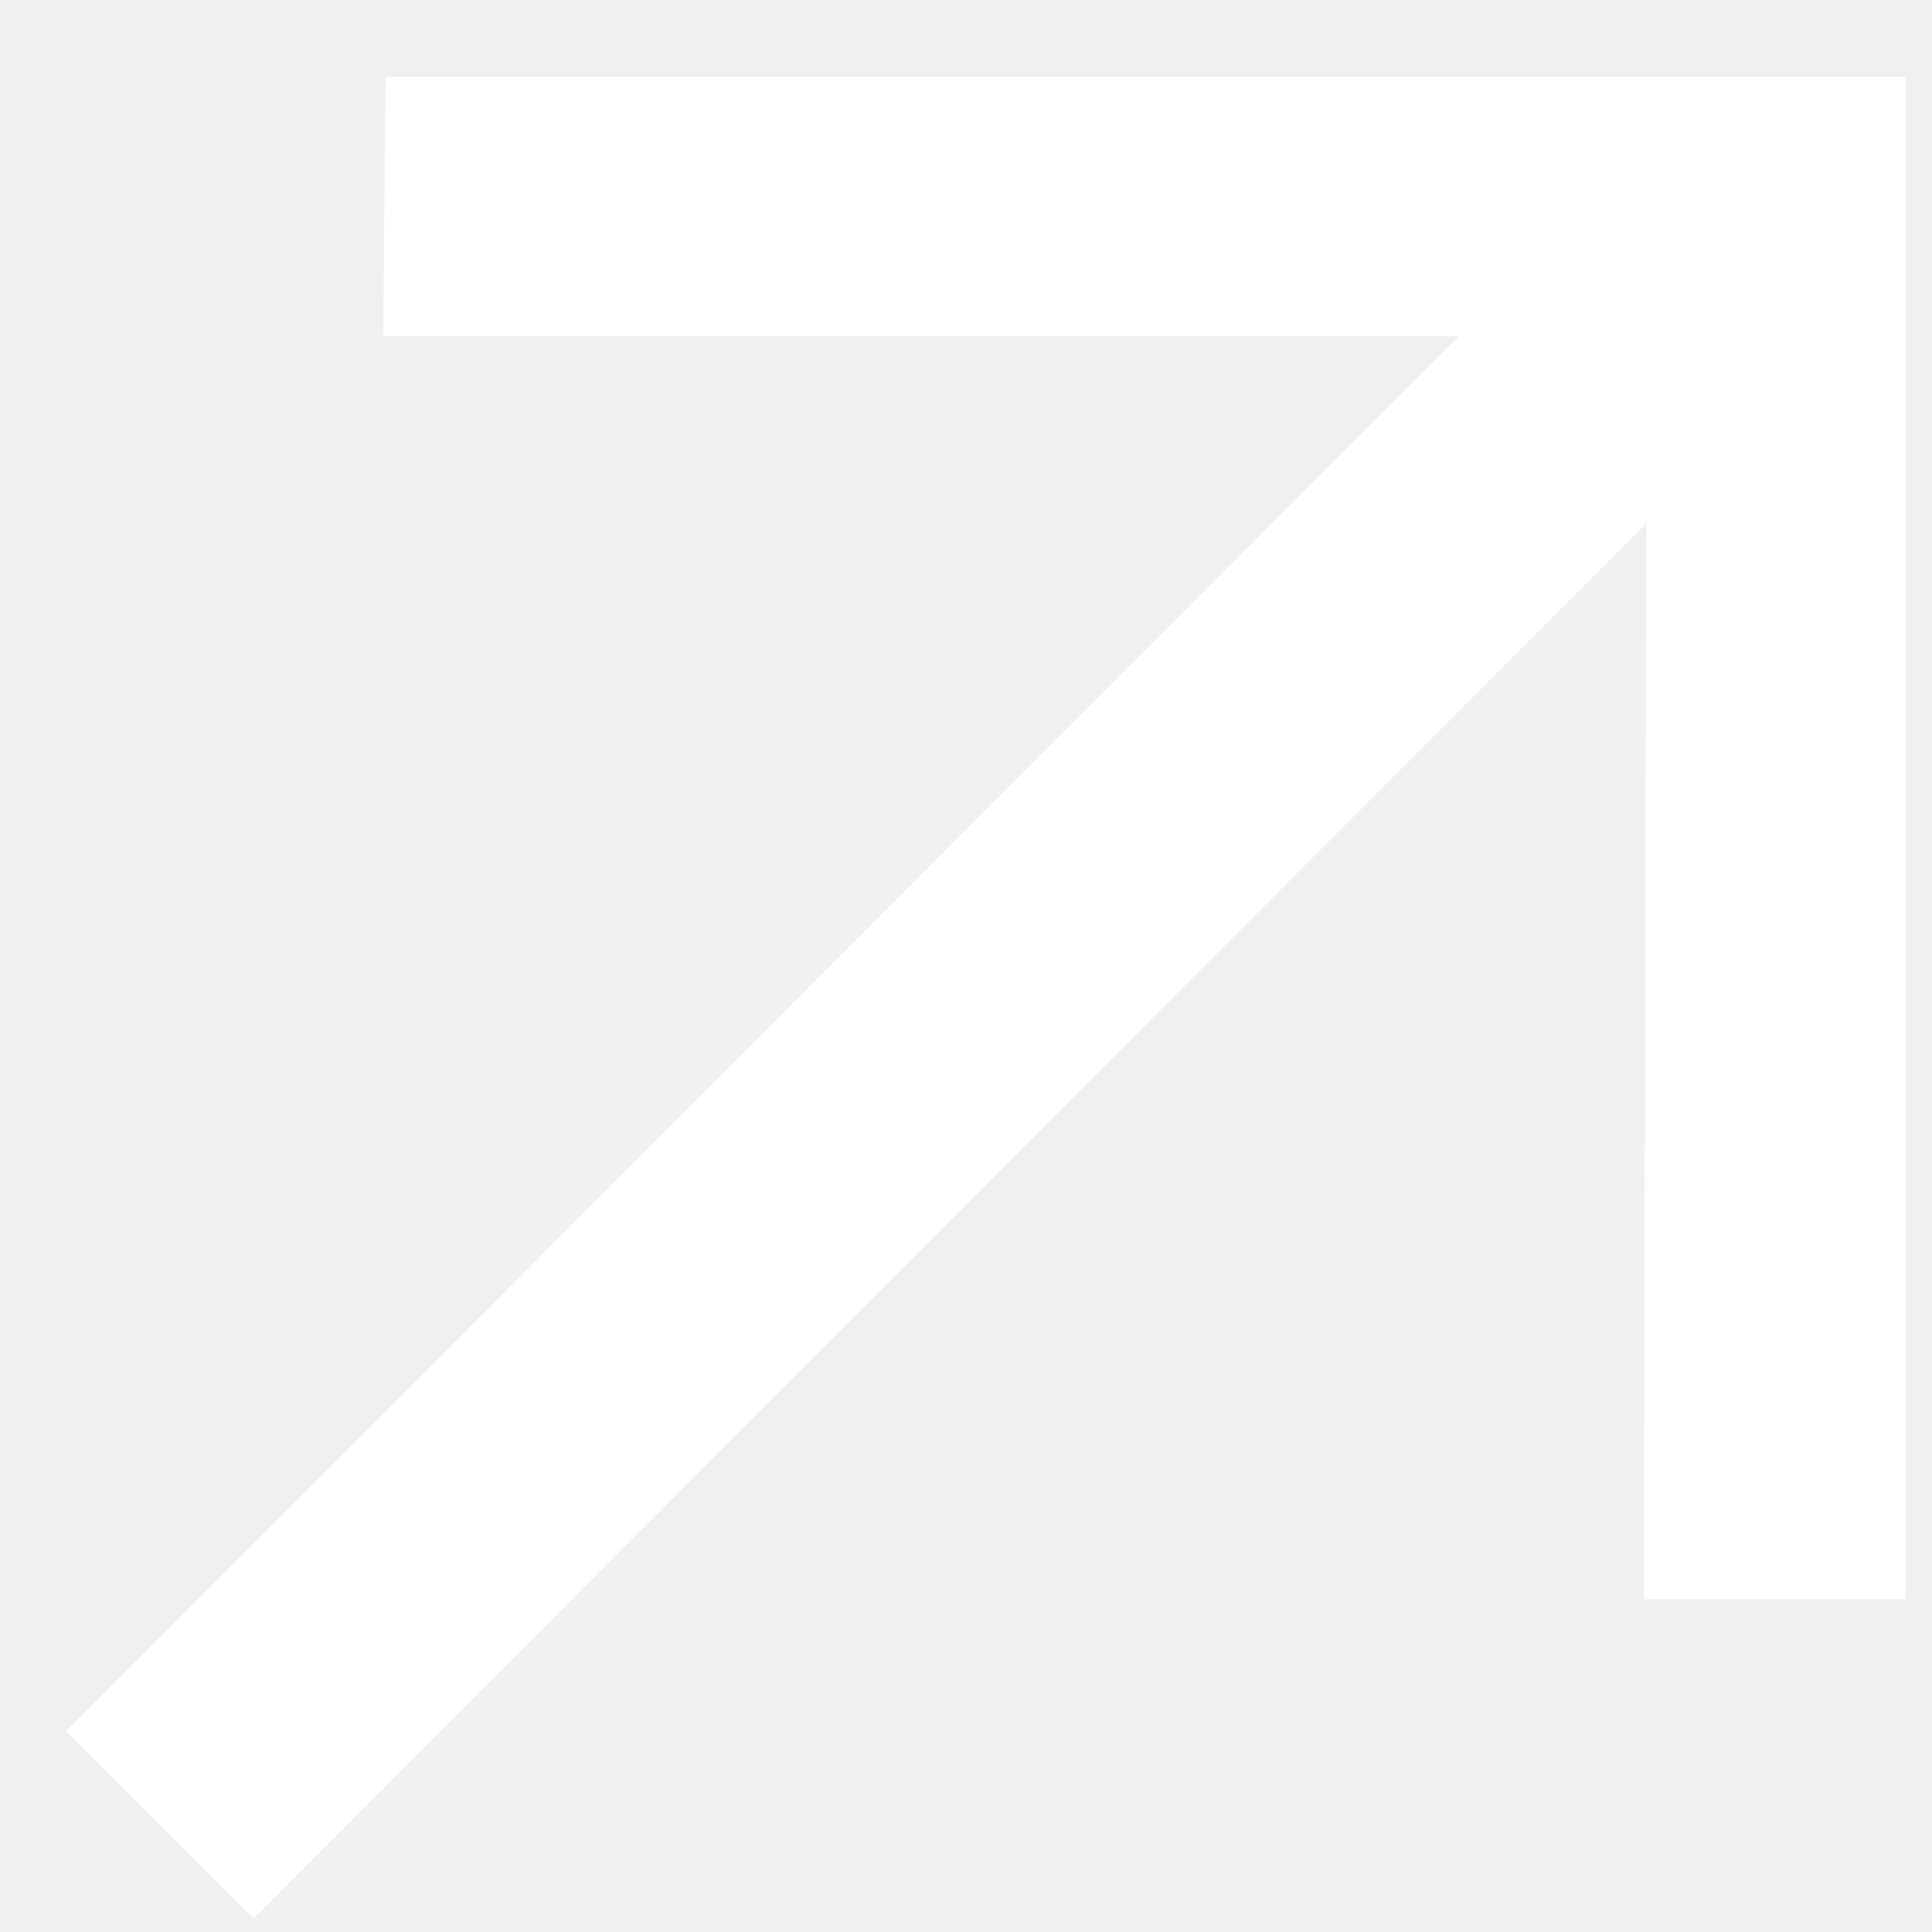
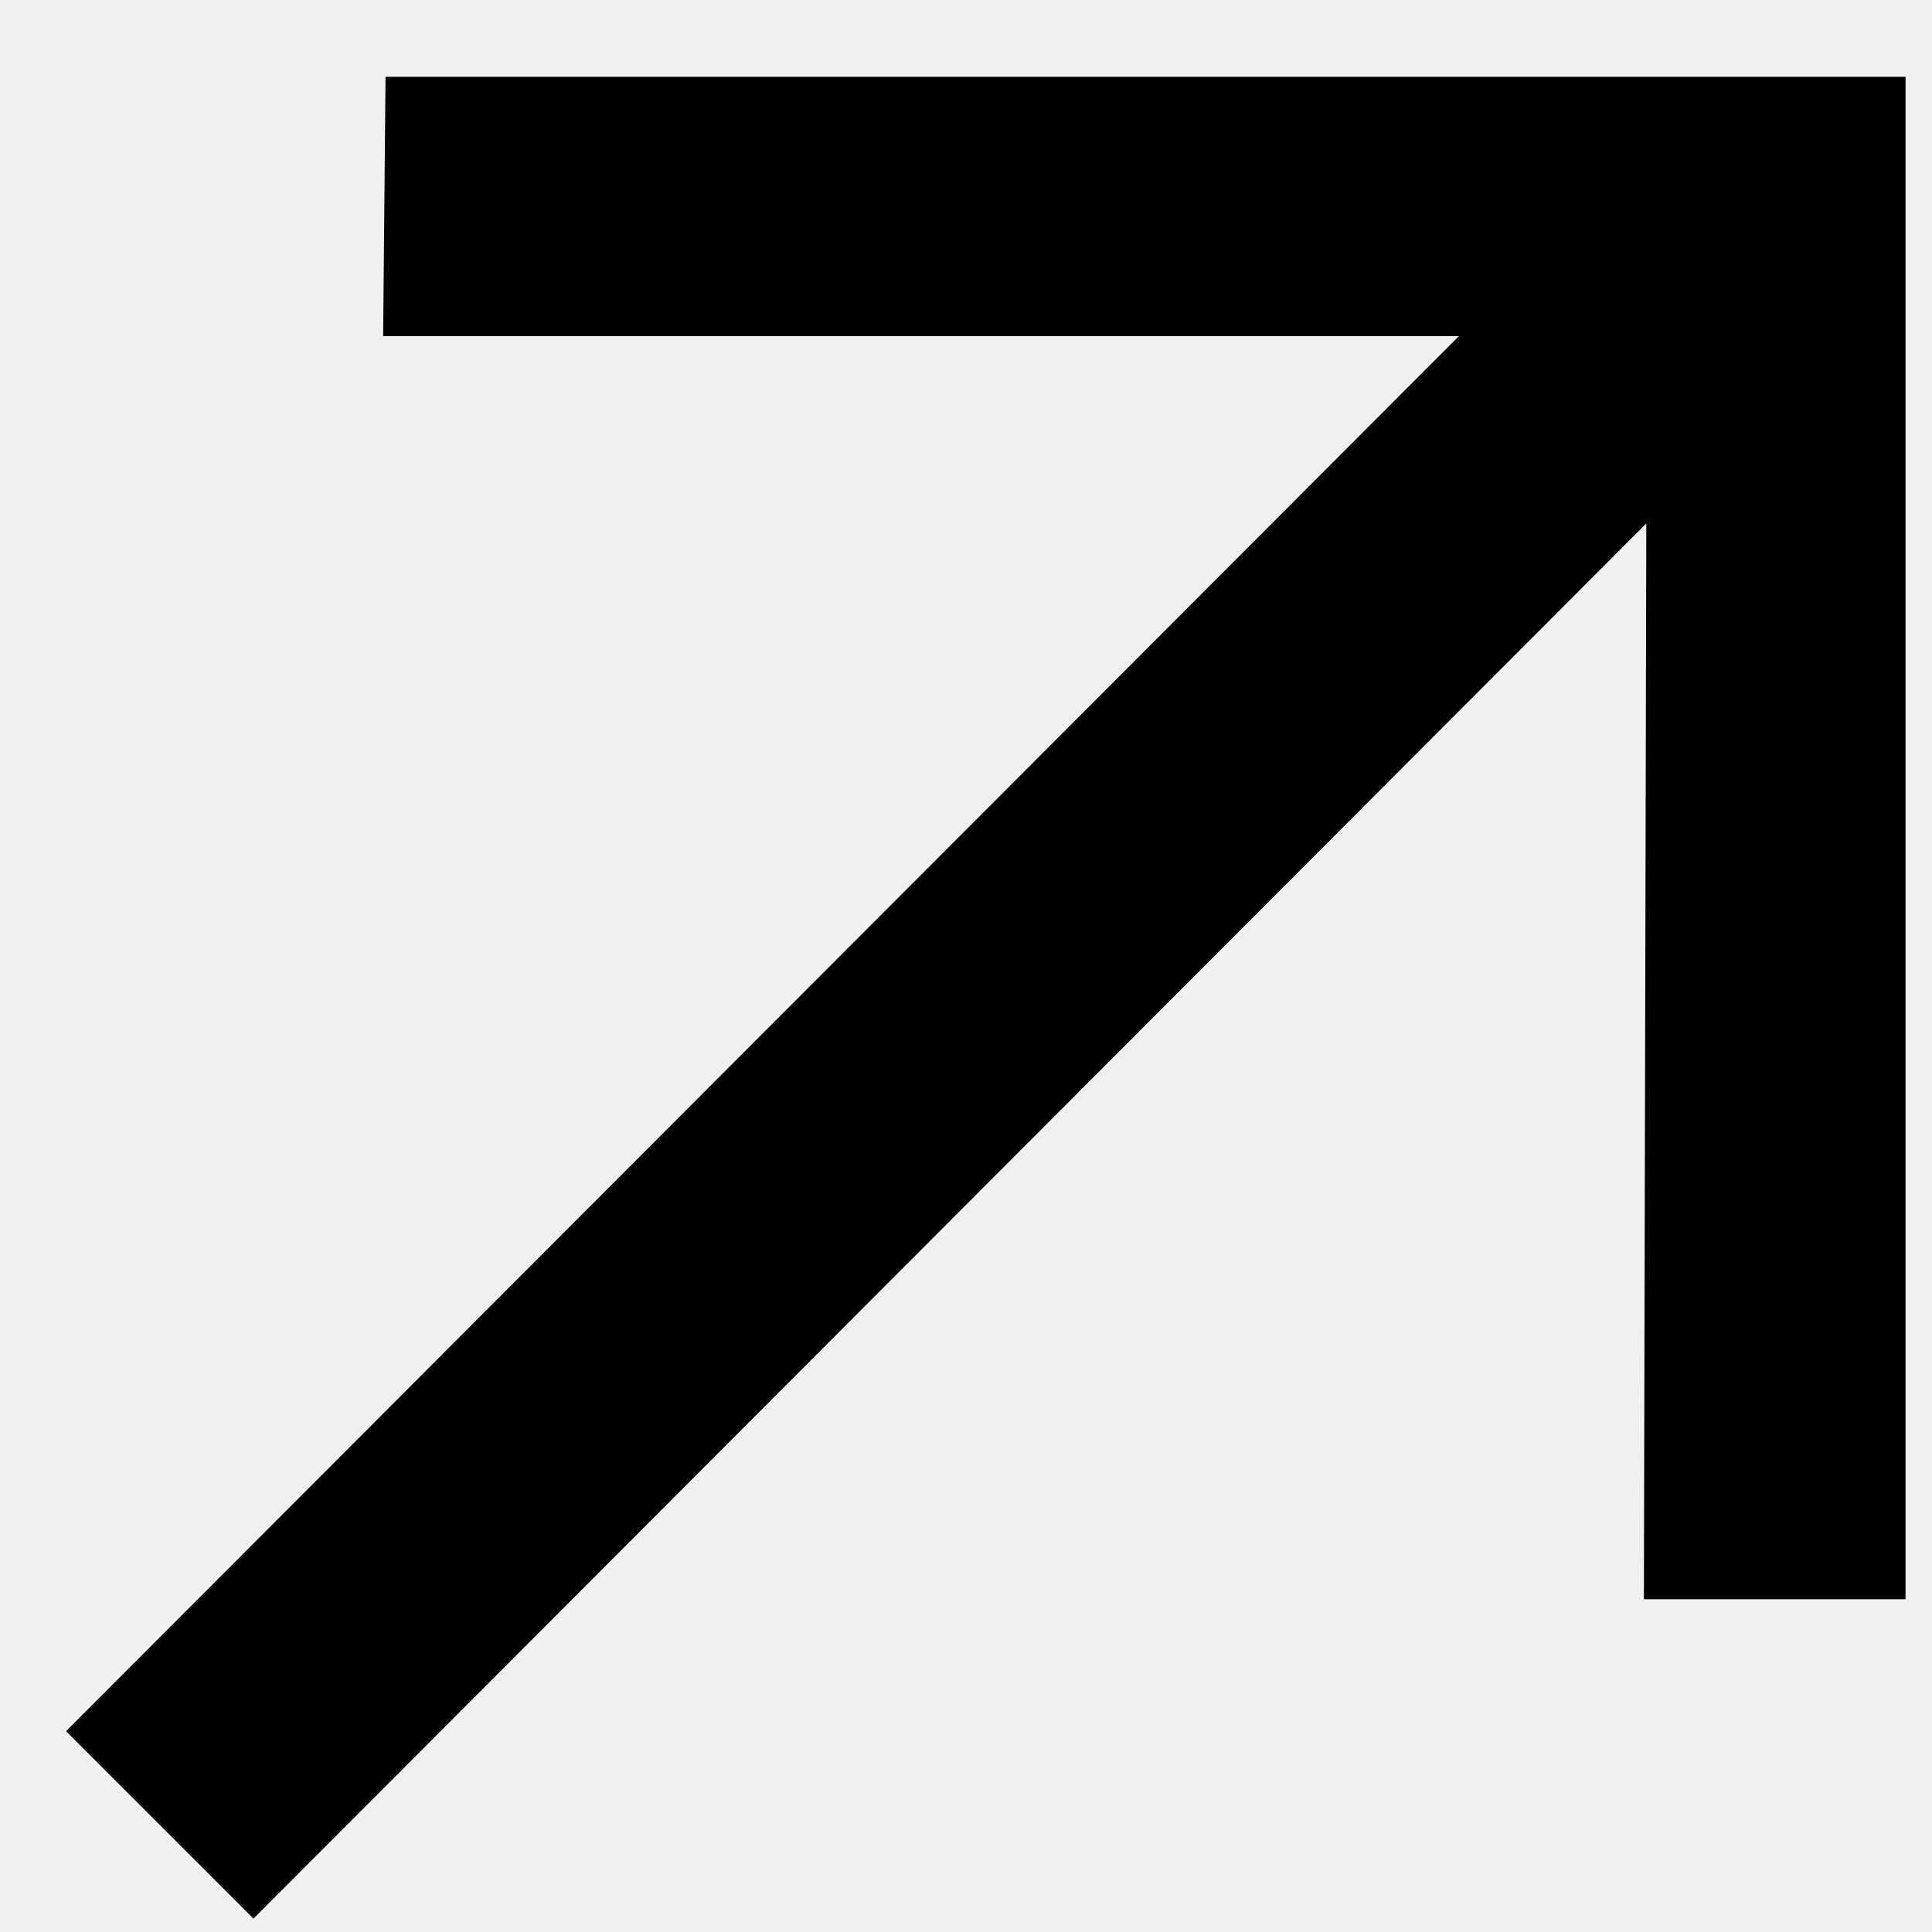
<svg xmlns="http://www.w3.org/2000/svg" width="16" height="16" fill="none">
-   <path d="M2.1 15.89.547 14.337 12.082 2.784H3.173l.02-2.148h12.588v12.608h-2.167l.02-8.909L2.098 15.89z" fill="#fff" />
+   <path d="M2.1 15.89.547 14.337 12.082 2.784H3.173l.02-2.148h12.588v12.608h-2.167l.02-8.909L2.098 15.89z" fill="#000" />
</svg>
